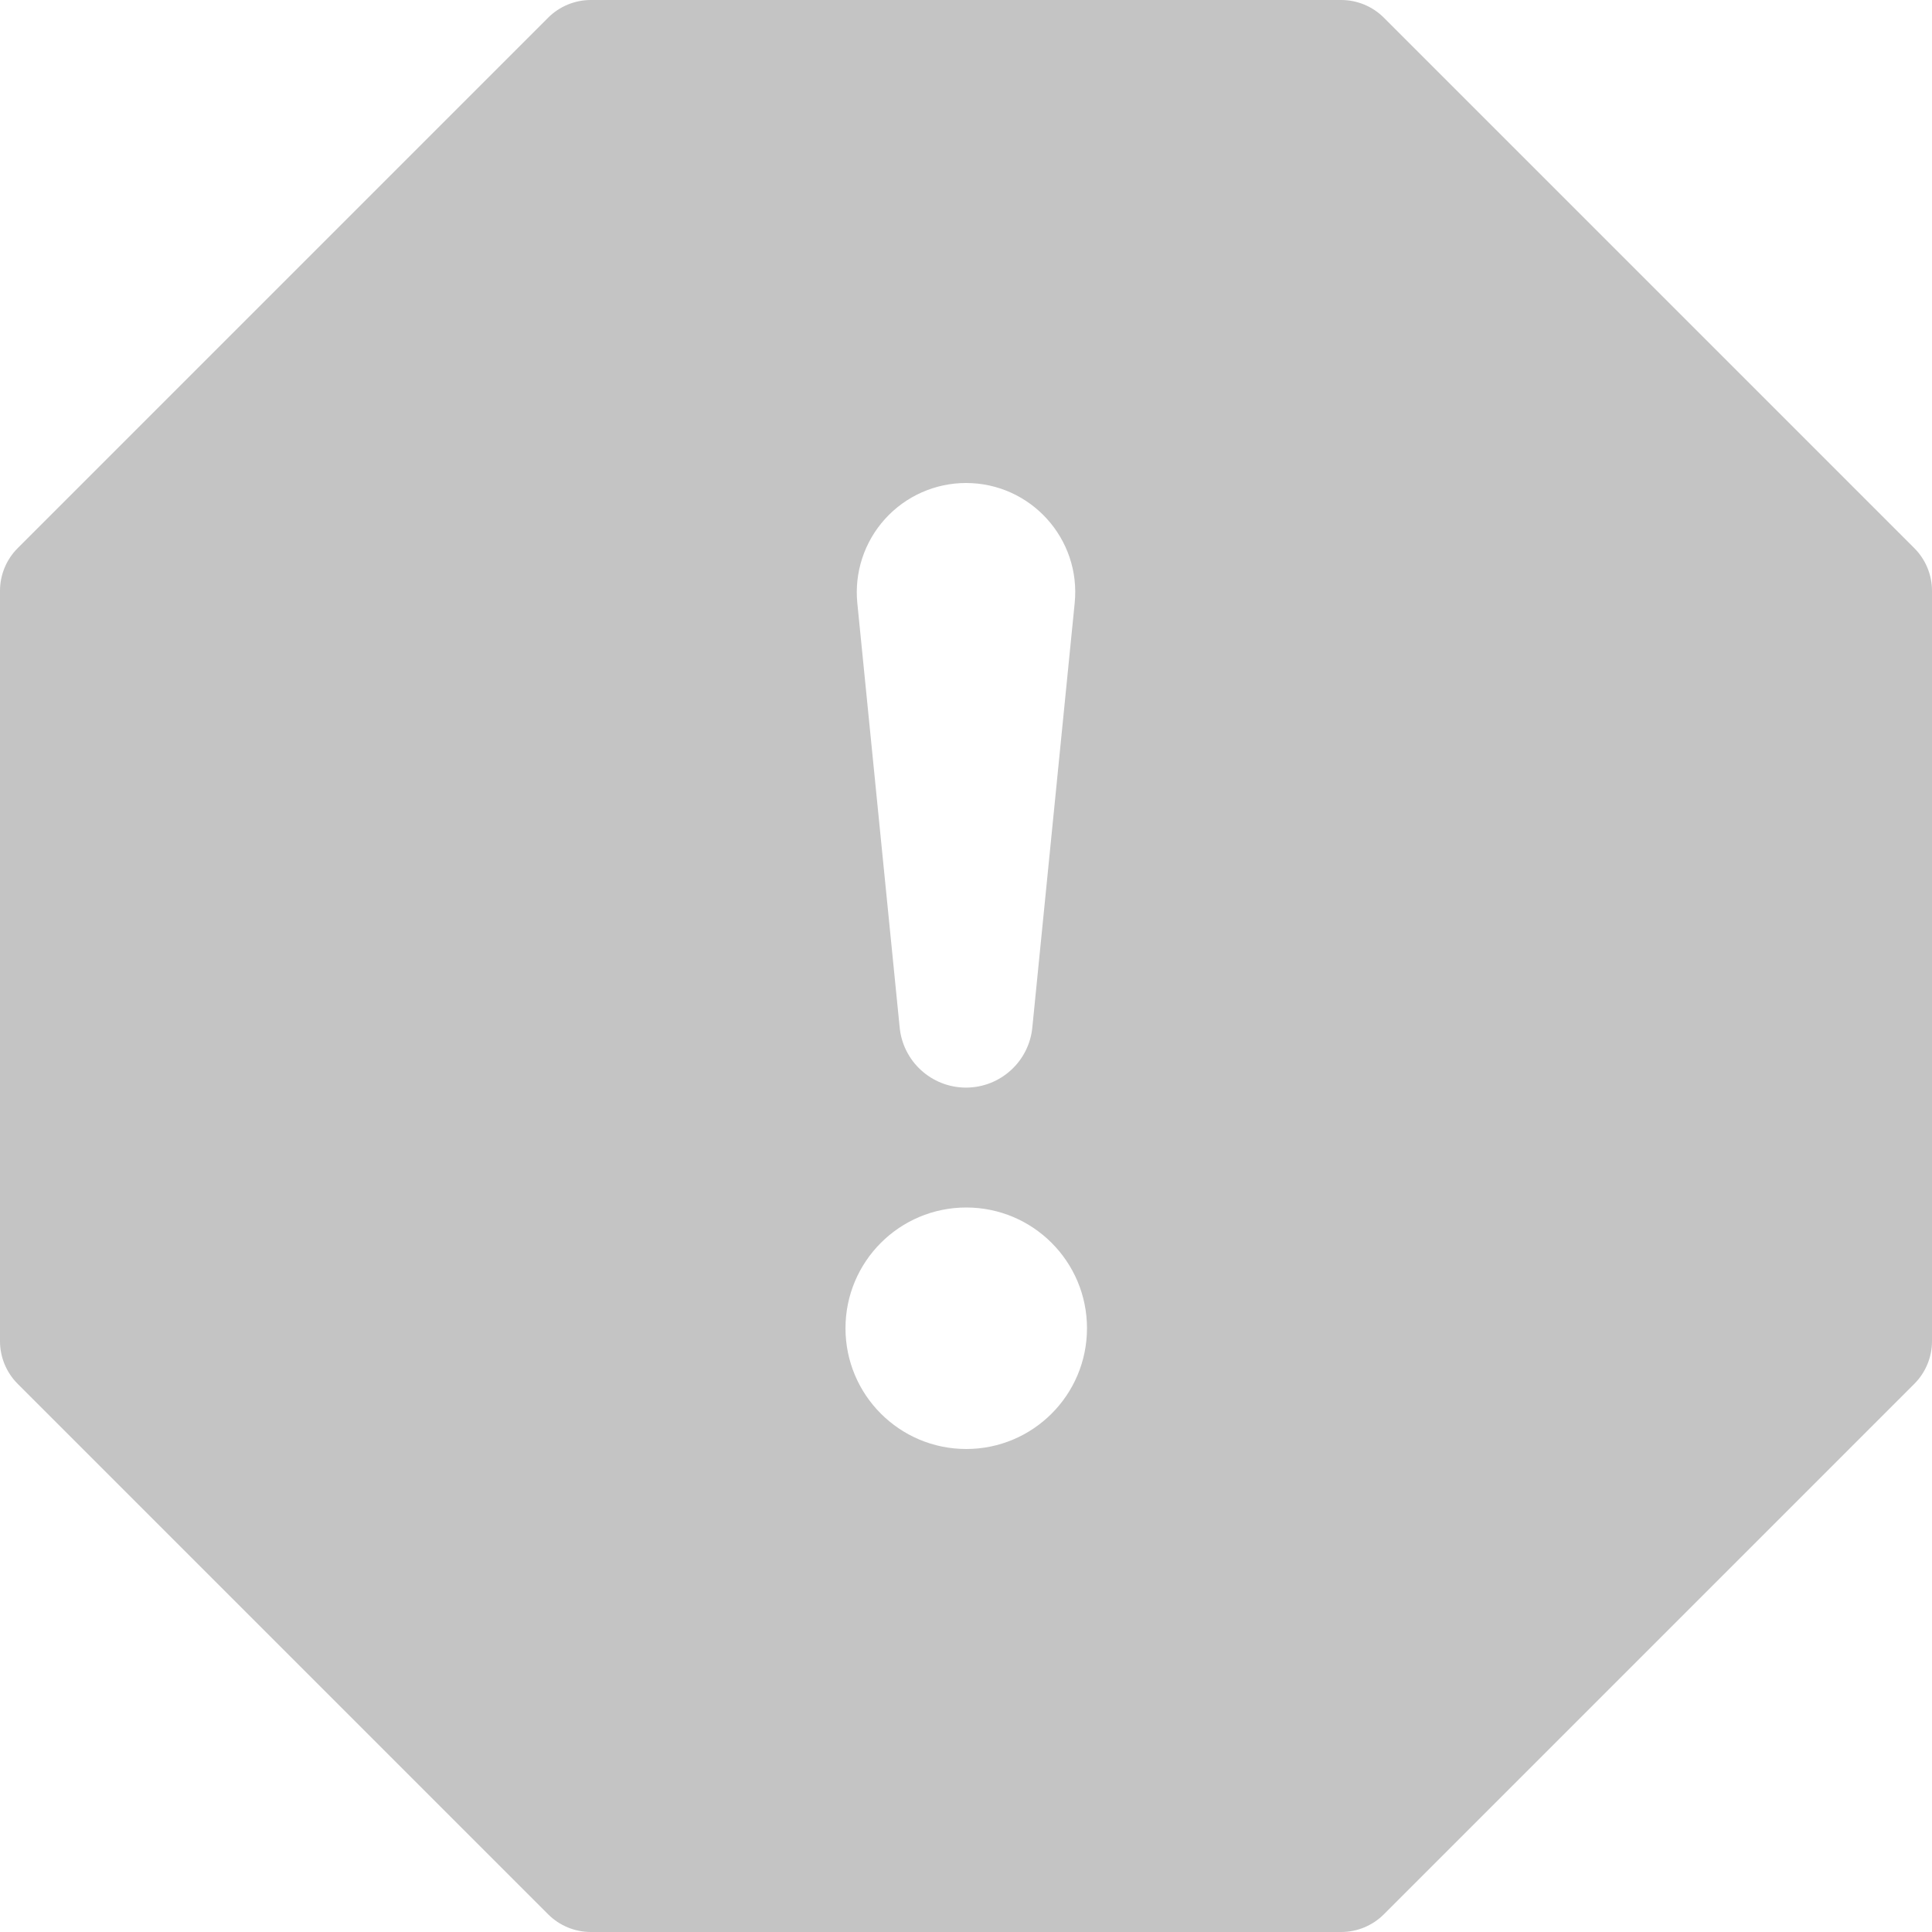
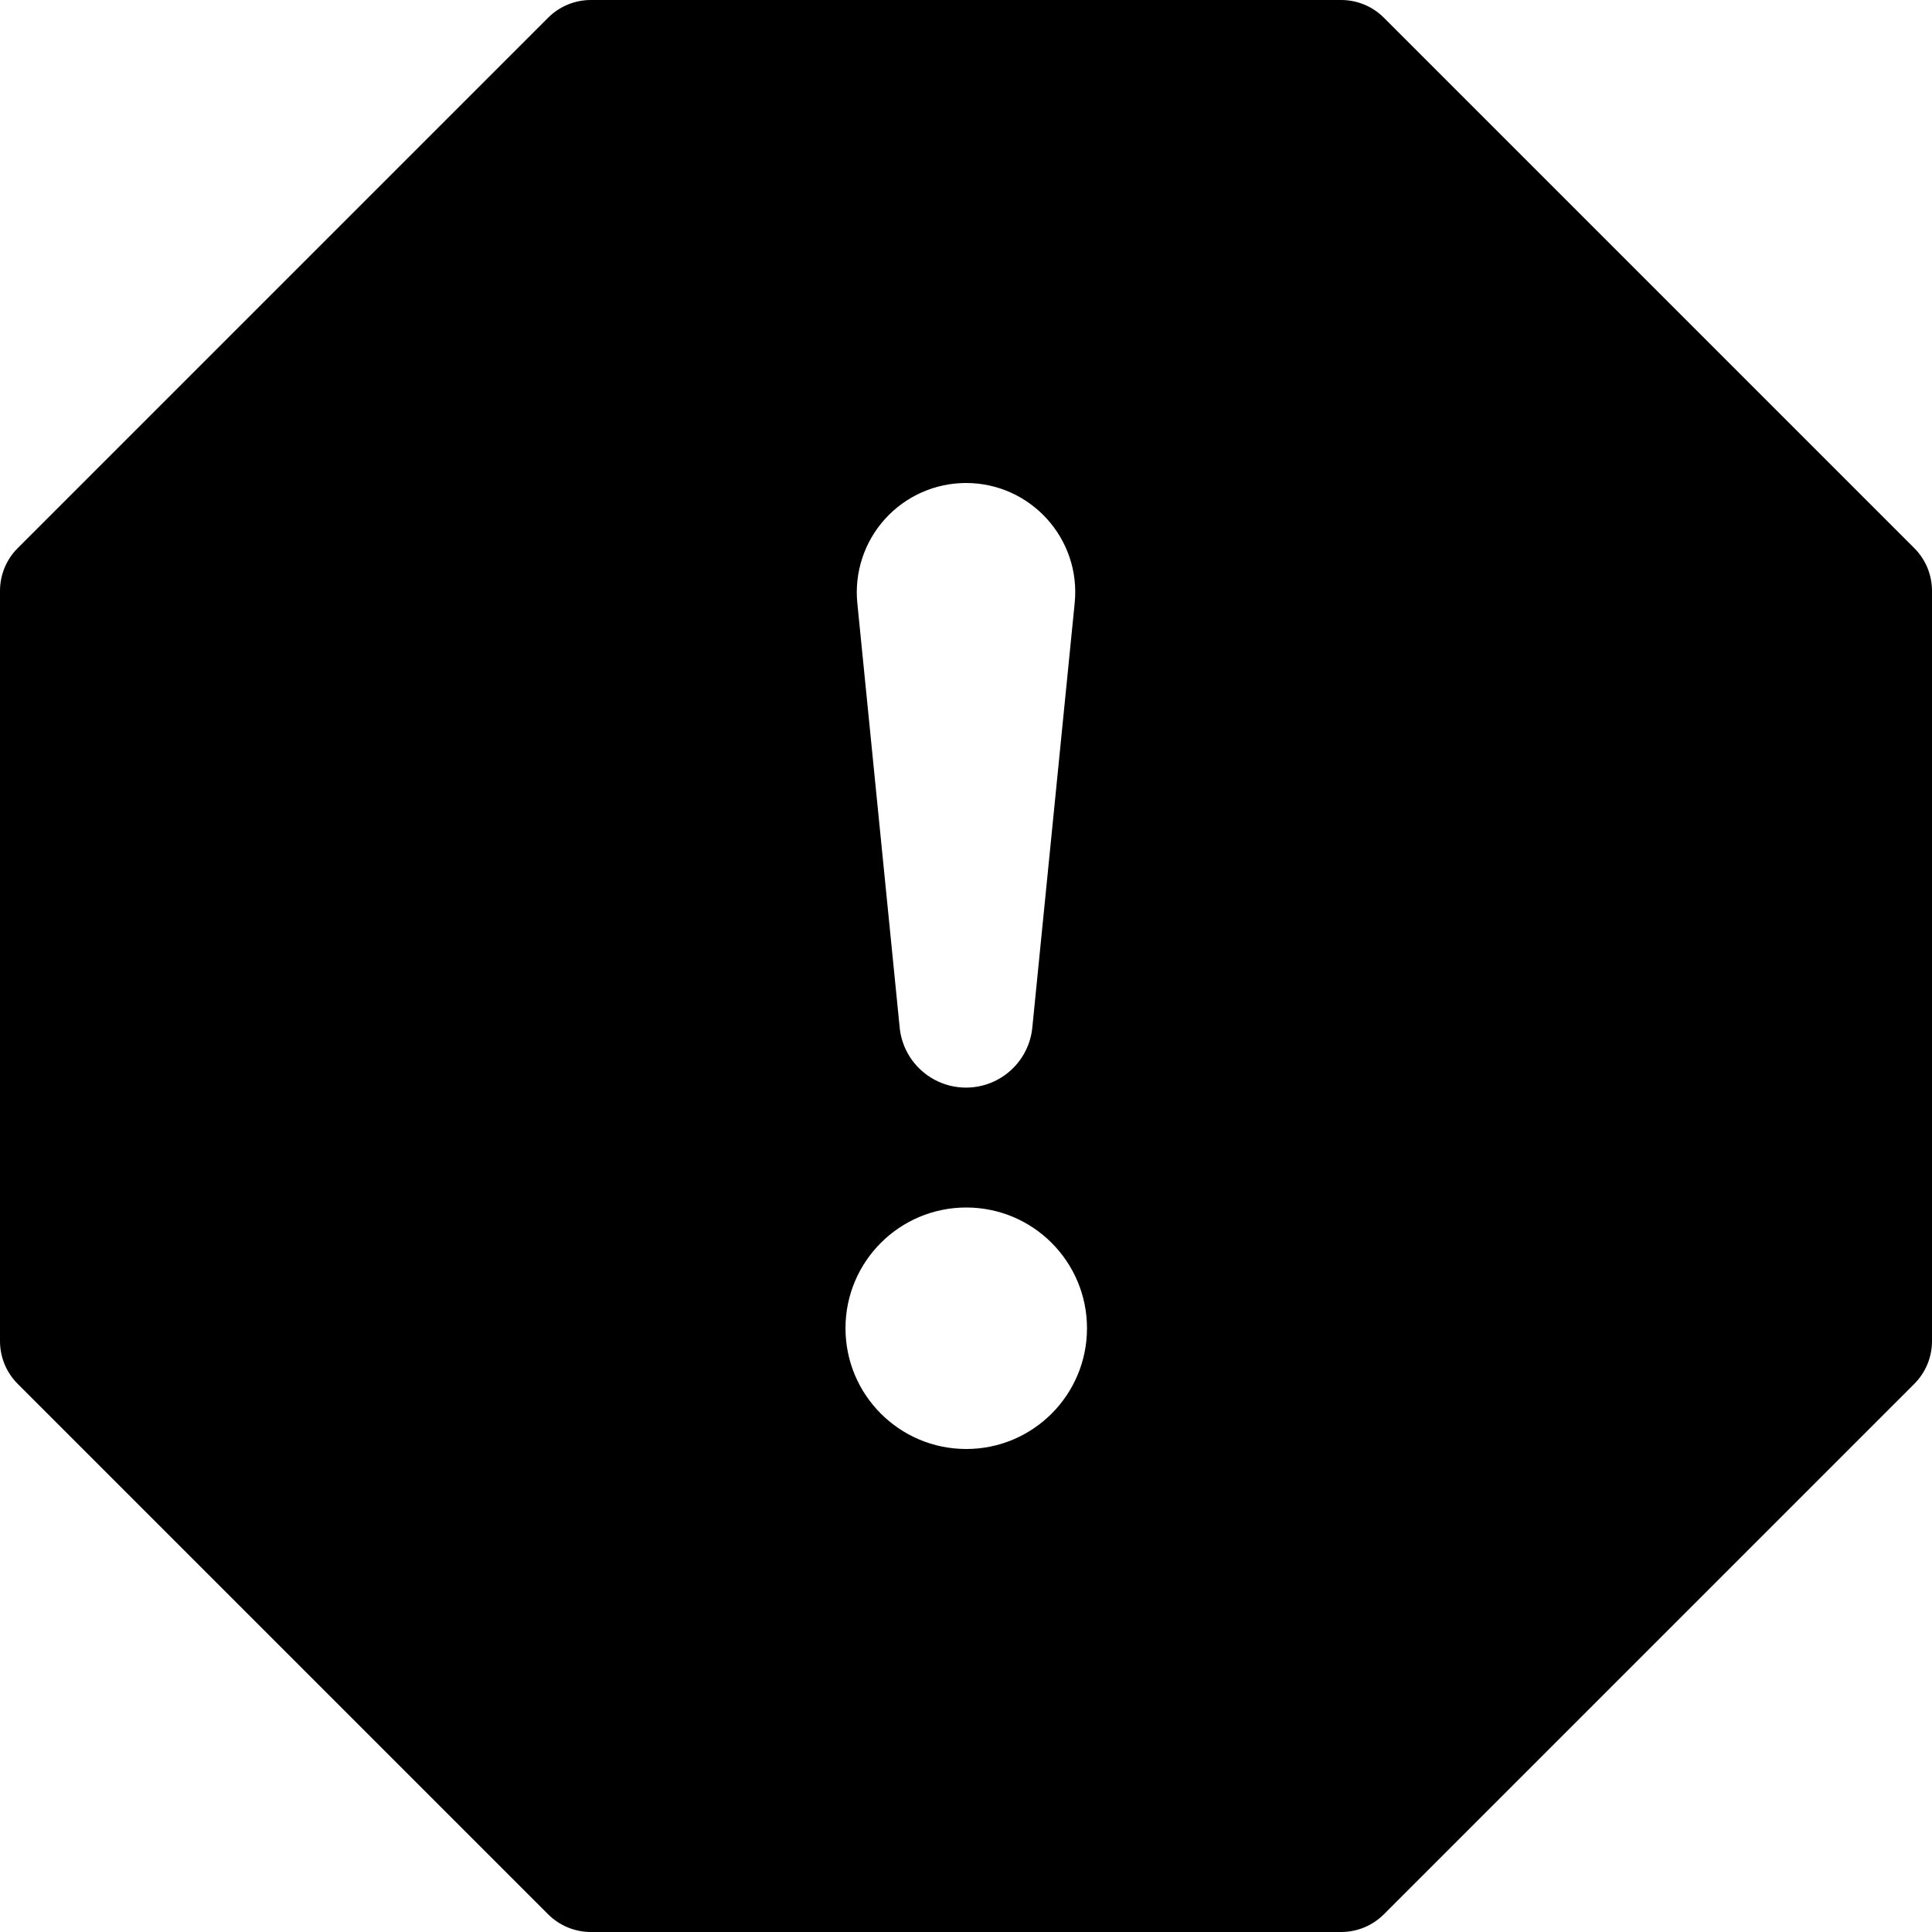
- <svg xmlns="http://www.w3.org/2000/svg" width="24" height="24" color="#C4C4C4" fill="currentColor" class="bi bi-exclamation-octagon-fill" viewBox="0 0 16 16">
+ <svg xmlns="http://www.w3.org/2000/svg" width="24" height="24" fill="currentColor" class="bi bi-exclamation-octagon-fill" viewBox="0 0 16 16">
  <path d="M11.46.146A.5.5 0 0 0 11.107 0H4.893a.5.5 0 0 0-.353.146L.146 4.54A.5.5 0 0 0 0 4.893v6.214a.5.5 0 0 0 .146.353l4.394 4.394a.5.5 0 0 0 .353.146h6.214a.5.5 0 0 0 .353-.146l4.394-4.394a.5.5 0 0 0 .146-.353V4.893a.5.5 0 0 0-.146-.353L11.46.146zM8 4c.535 0 .954.462.9.995l-.35 3.507a.552.552 0 0 1-1.1 0L7.1 4.995A.905.905 0 0 1 8 4zm.002 6a1 1 0 1 1 0 2 1 1 0 0 1 0-2z" />
</svg>
